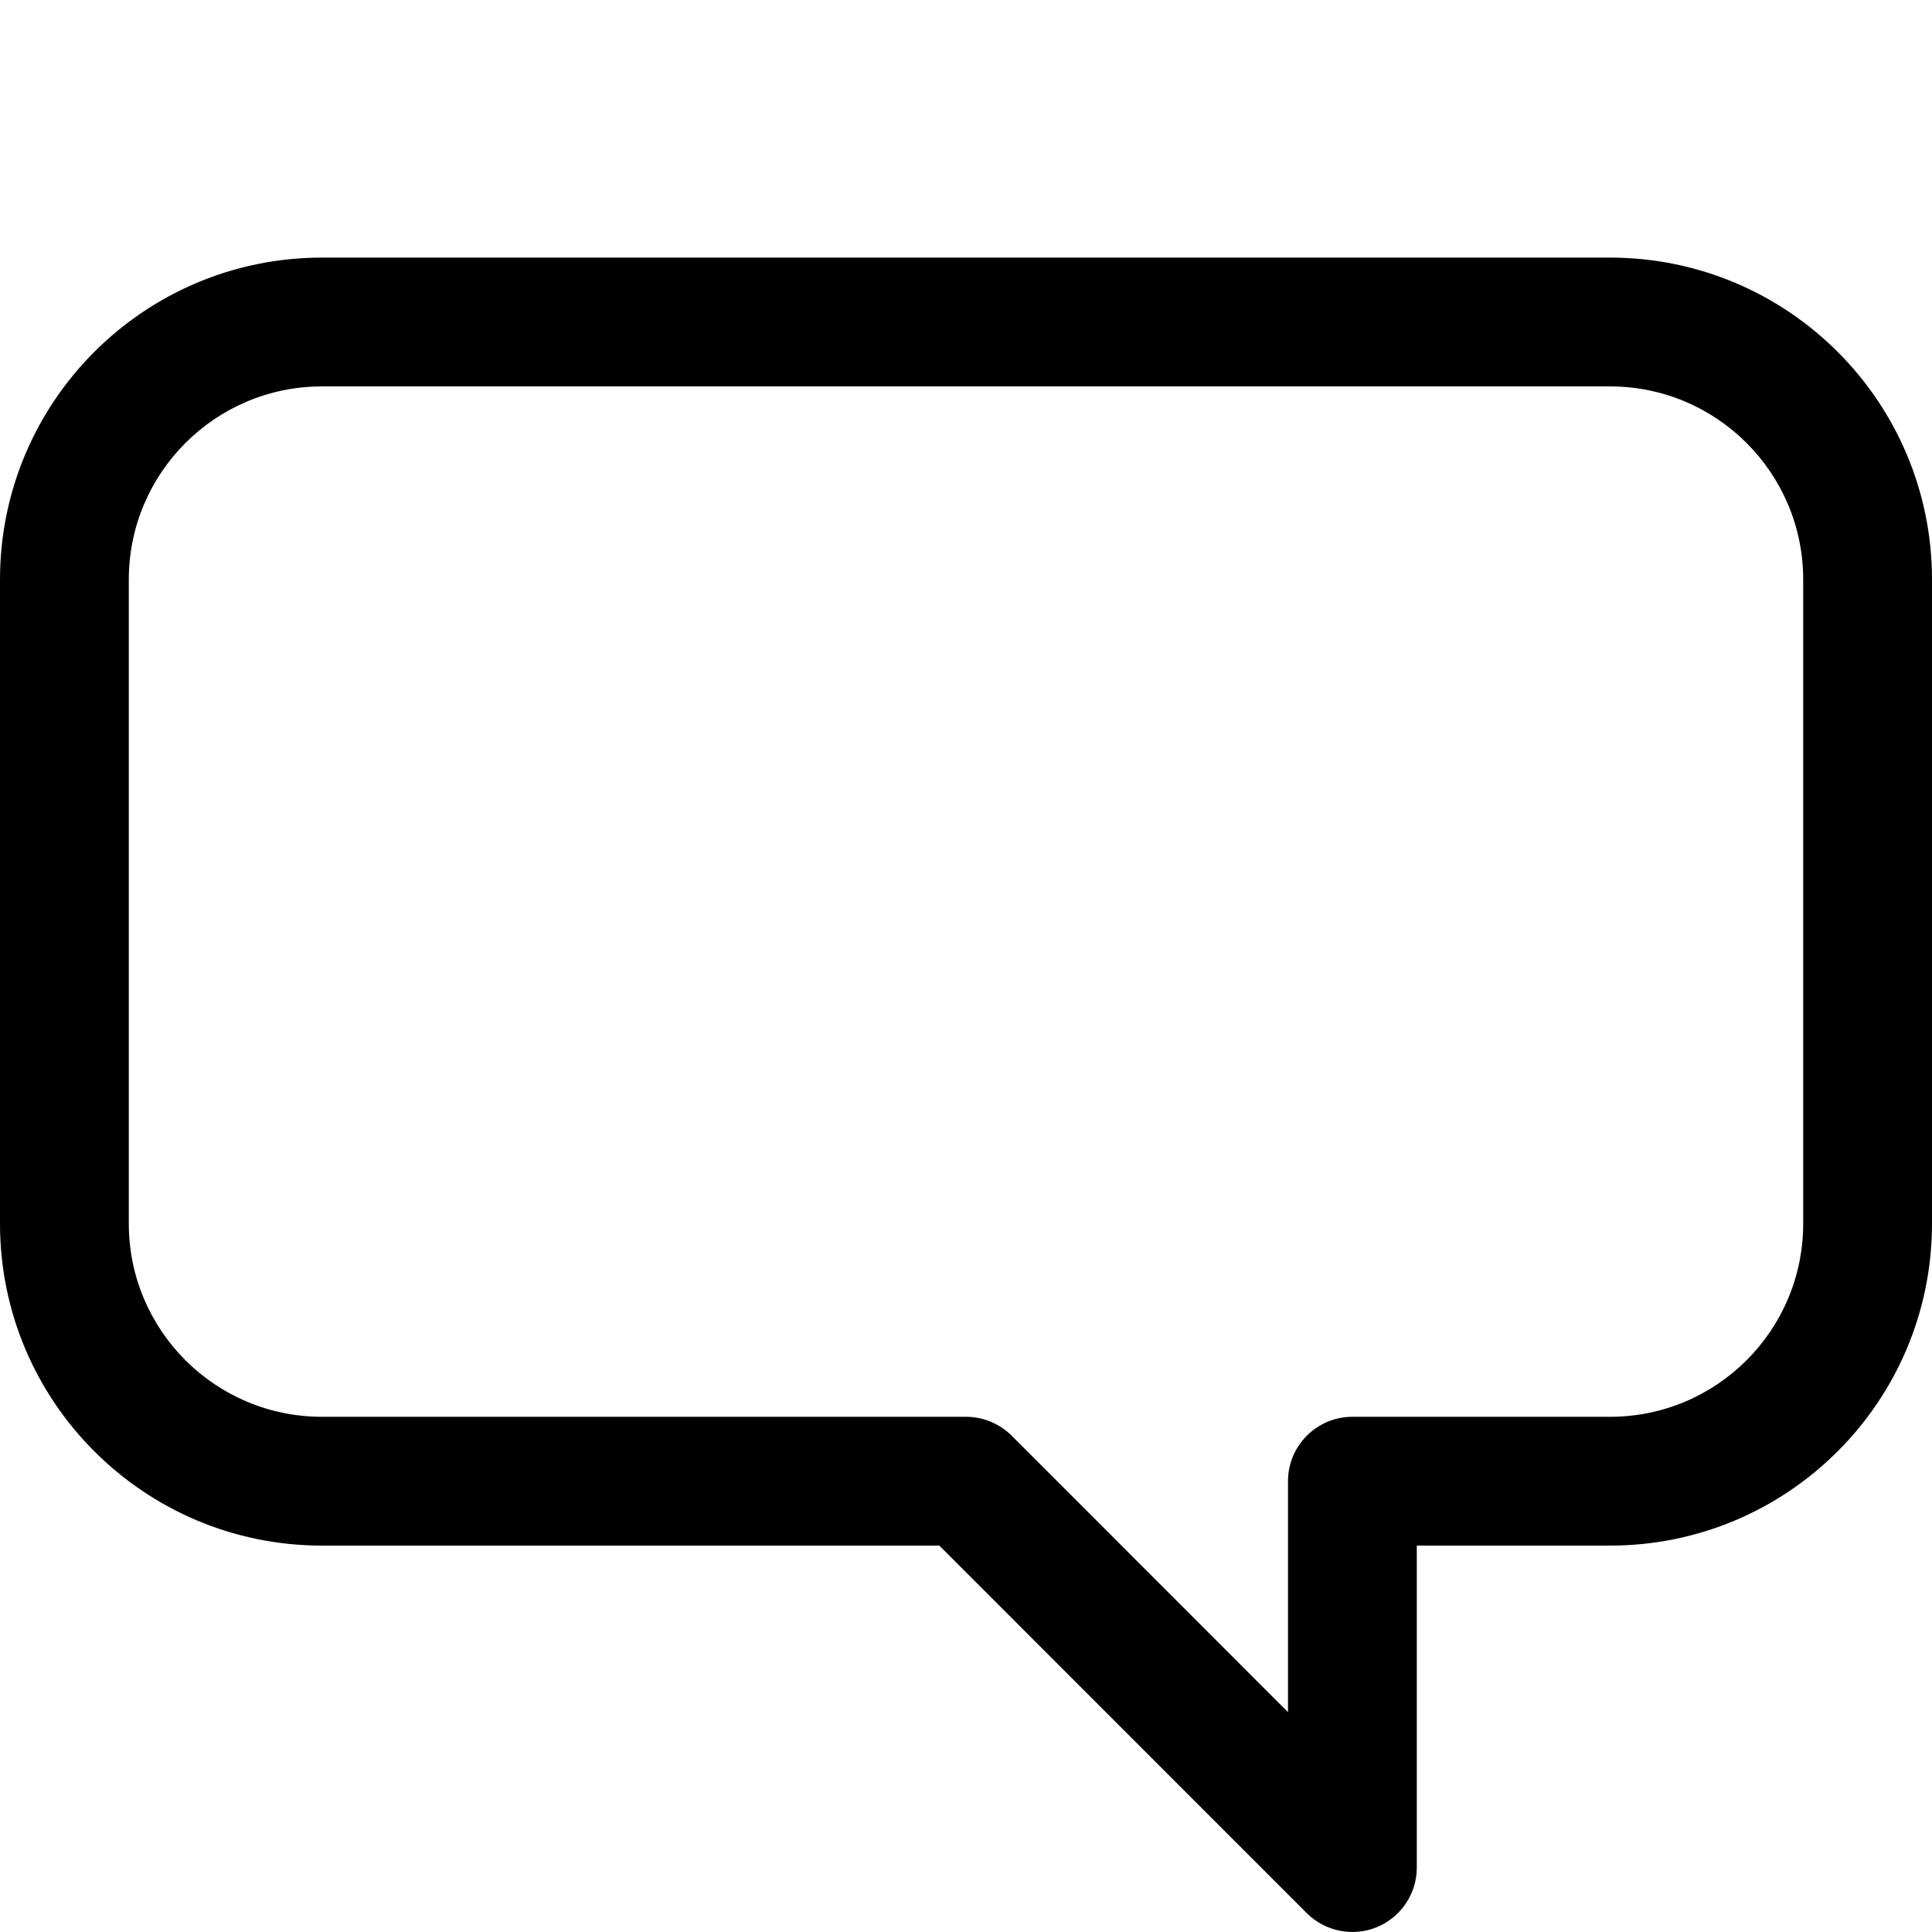
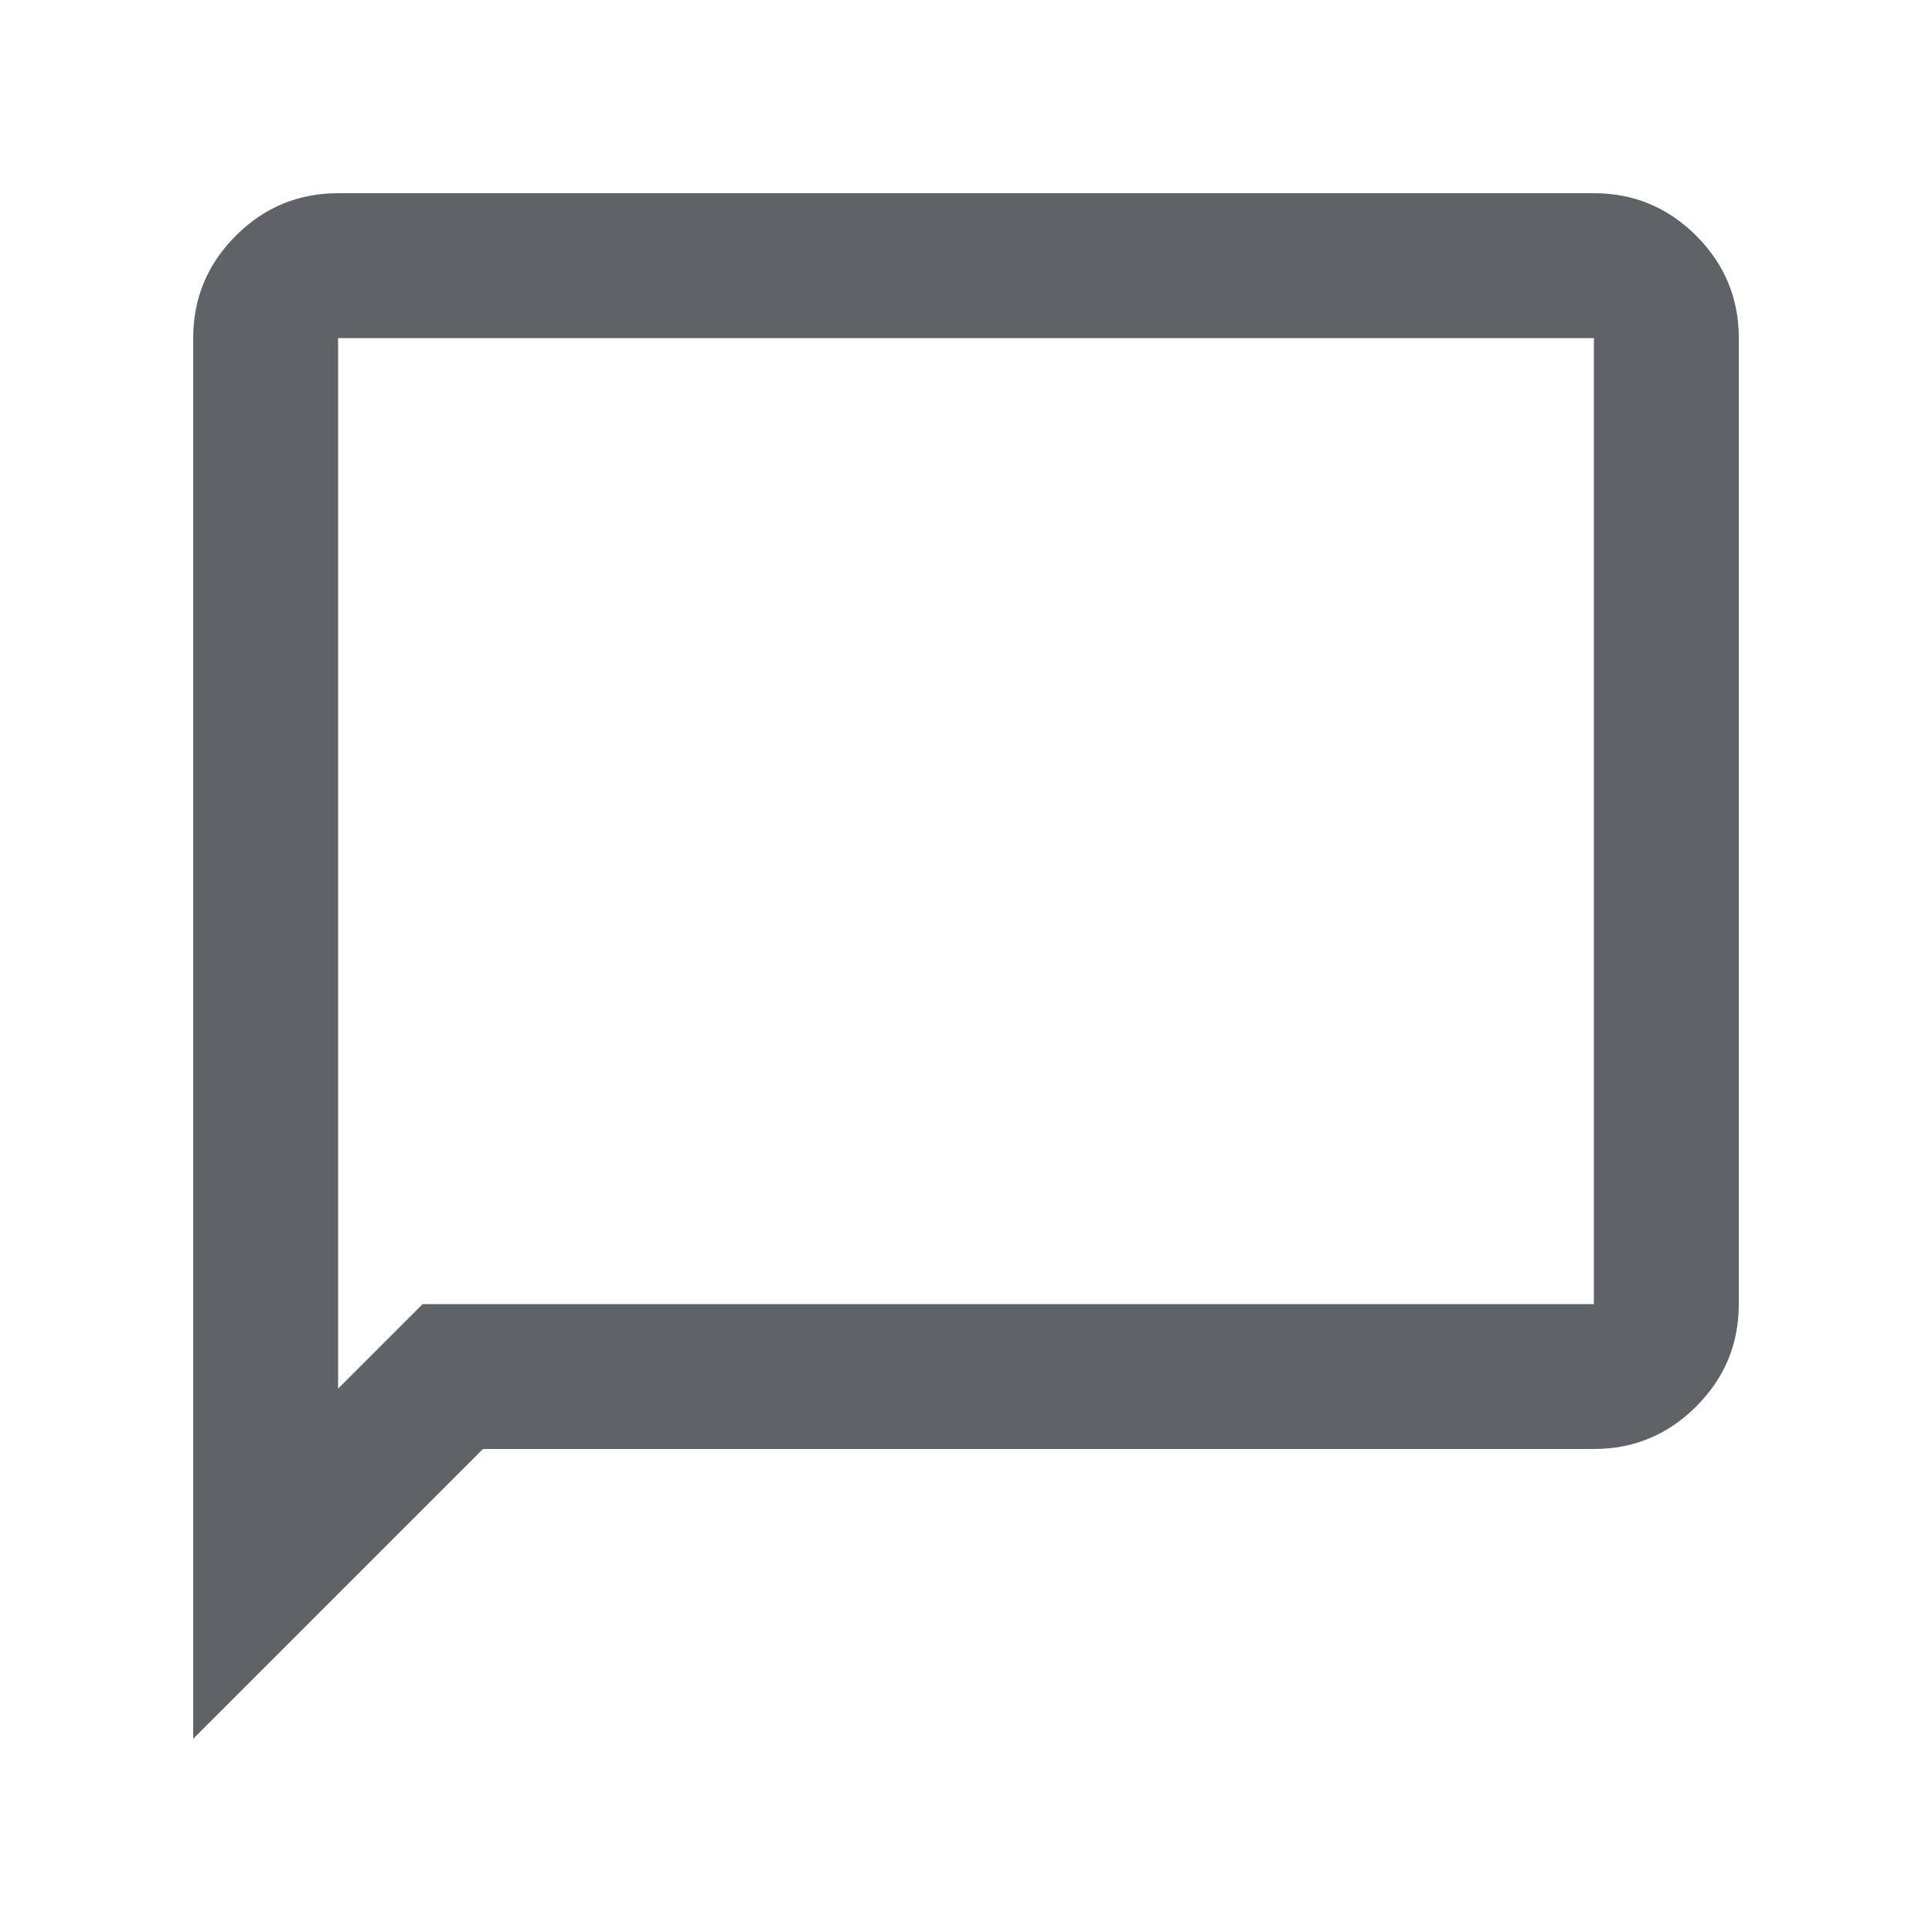
- <svg xmlns="http://www.w3.org/2000/svg" width="15" height="15" viewBox="0 0 15 15" fill="none">
-   <path fillRule="evenodd" clipRule="evenodd" d="M12.5 3L2.5 3C1.672 3 1 3.672 1 4.5V9.5C1 10.329 1.672 11 2.5 11H7.5C7.633 11 7.76 11.053 7.854 11.146L10 13.293V11.5C10 11.224 10.224 11 10.5 11H12.5C13.328 11 14 10.329 14 9.5V4.5C14 3.672 13.328 3 12.5 3ZM2.5 2L12.5 2C13.881 2 15 3.119 15 4.5V9.5C15 10.881 13.881 12 12.5 12H11V14.5C11 14.702 10.878 14.884 10.691 14.962C10.505 15.039 10.289 14.996 10.146 14.854L7.293 12H2.5C1.119 12 0 10.881 0 9.5V4.5C0 3.119 1.119 2 2.5 2Z" fill="currentColor" />
+ <svg xmlns="http://www.w3.org/2000/svg" height="20px" viewBox="0 -960 960 960" width="20px" fill="#5f6368">
+   <path d="M96-96v-696q0-29.7 21.15-50.85Q138.3-864 168-864h624q29.7 0 50.85 21.15Q864-821.7 864-792v480q0 29.7-21.15 50.85Q821.7-240 792-240H240L96-96Zm114-216h582v-480H168v522l42-42Zm-42 0v-480 480Z" />
</svg>
